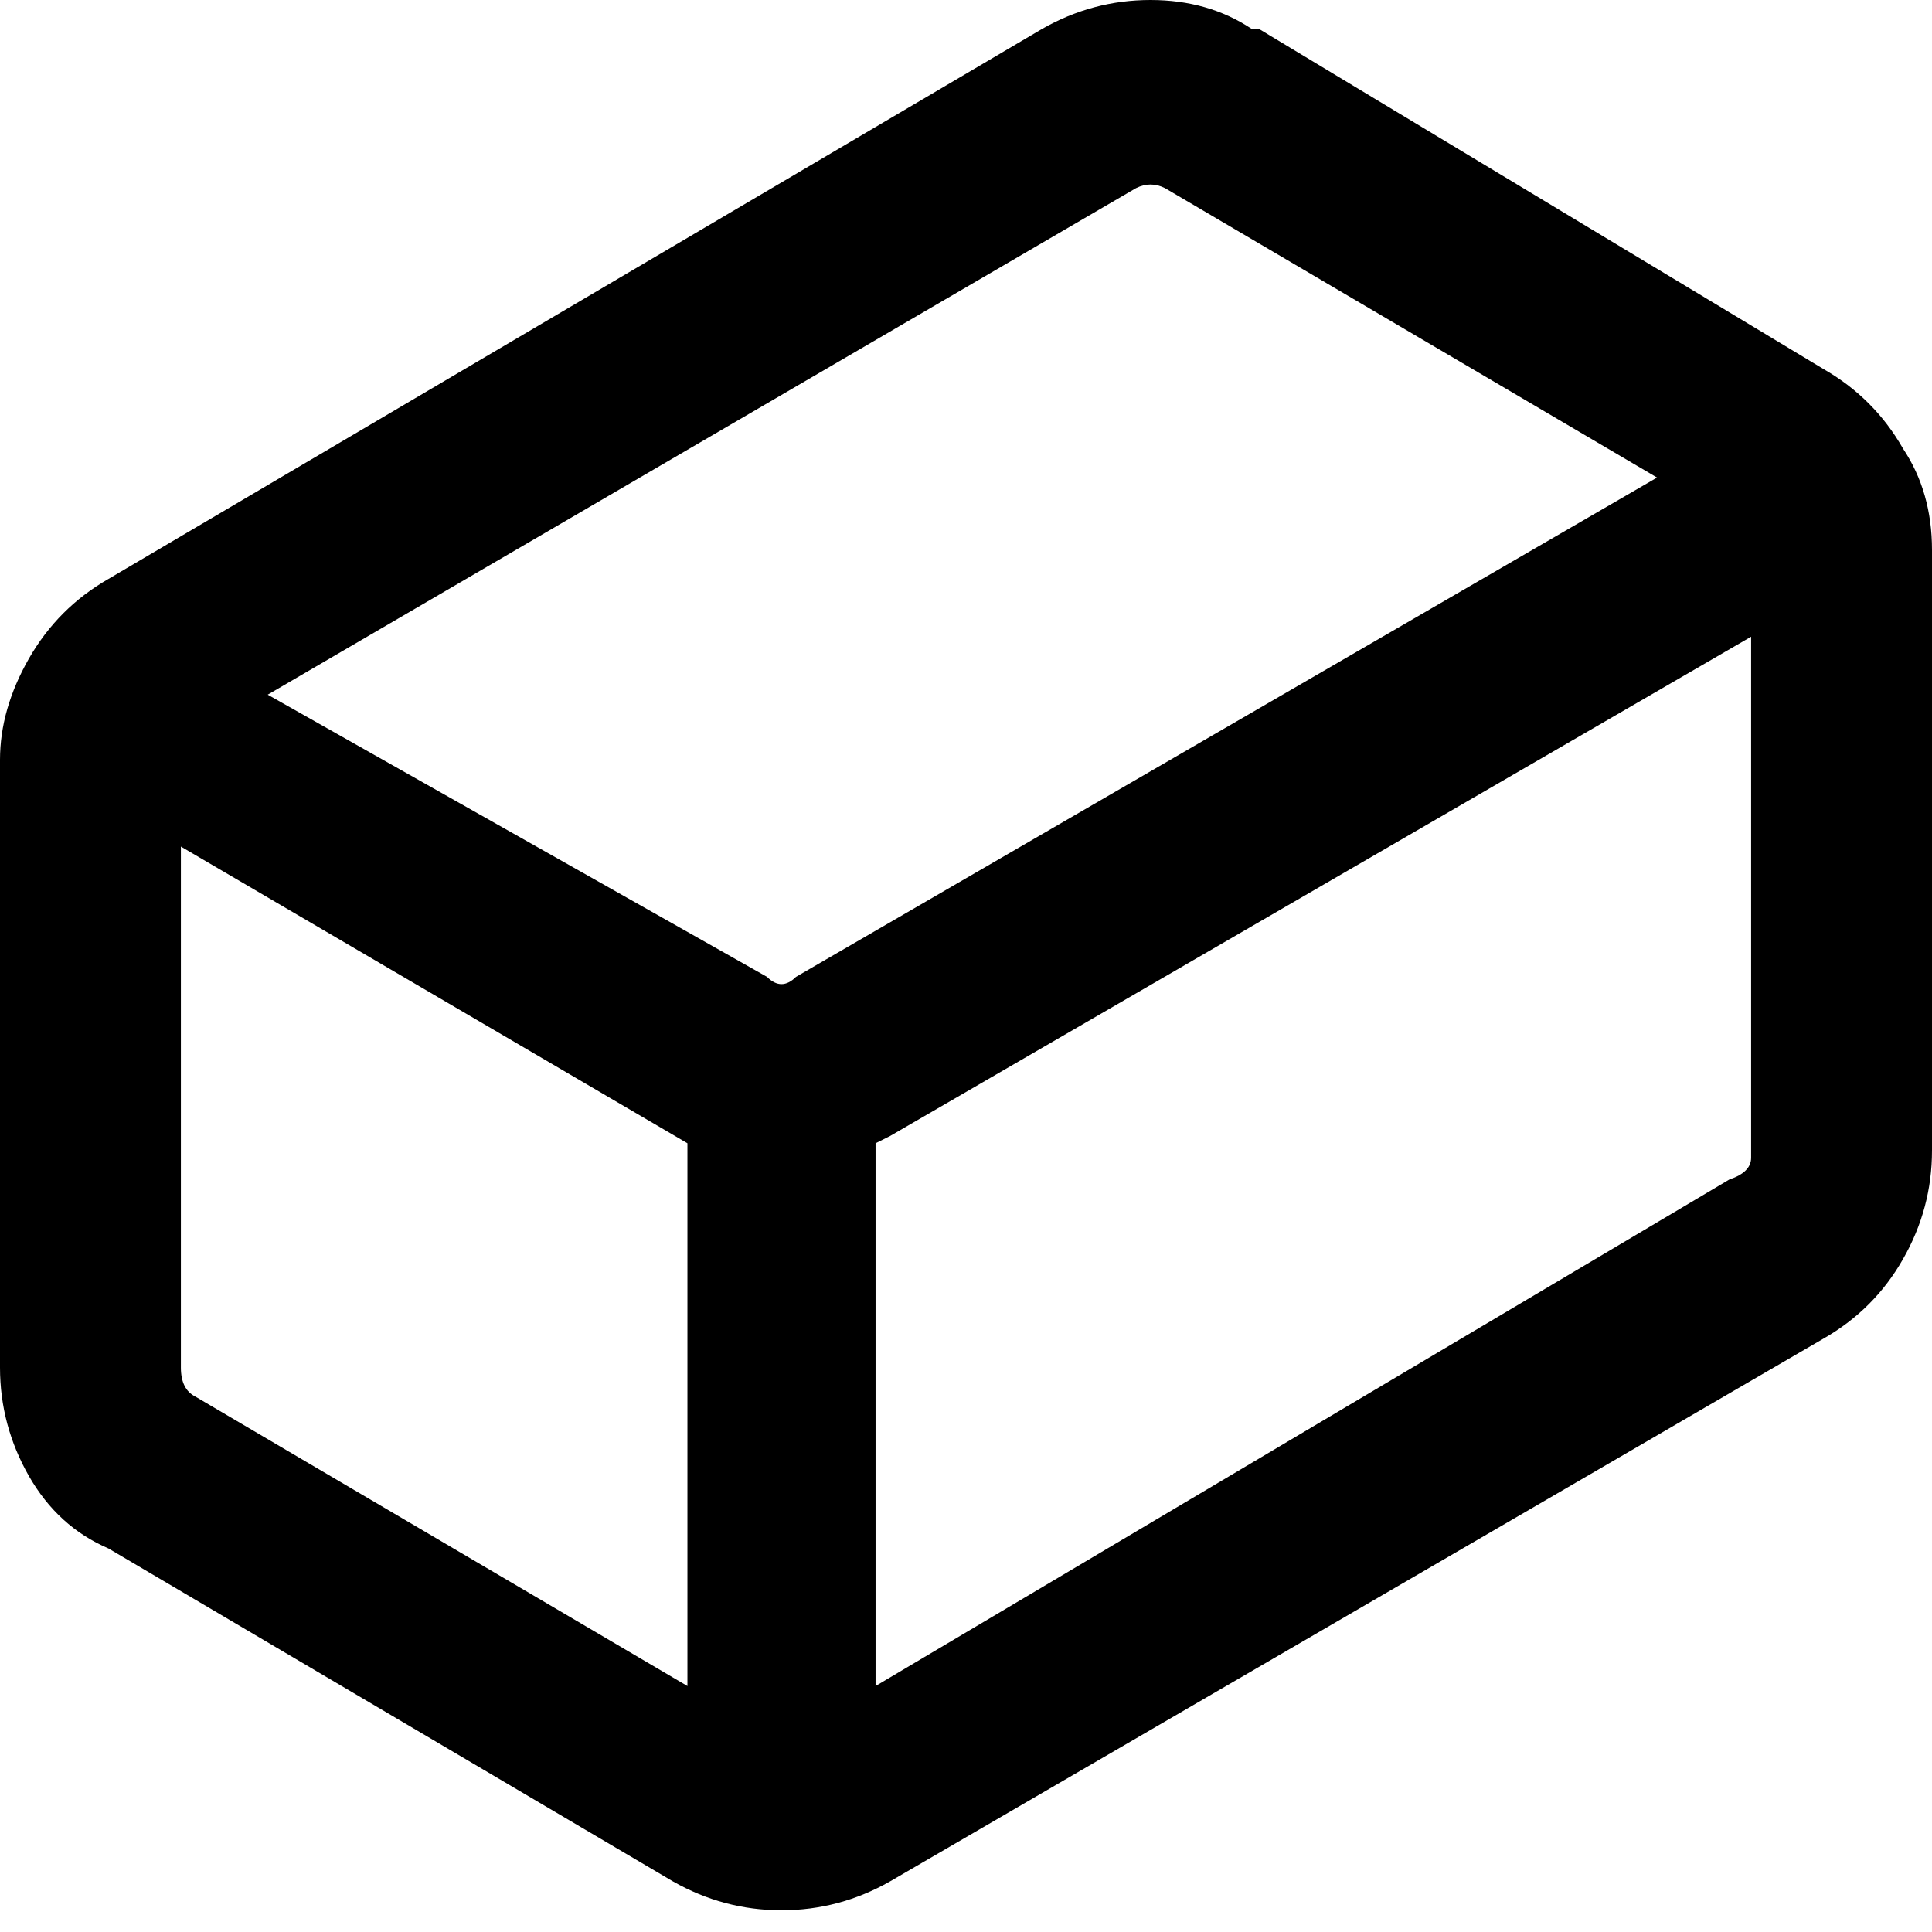
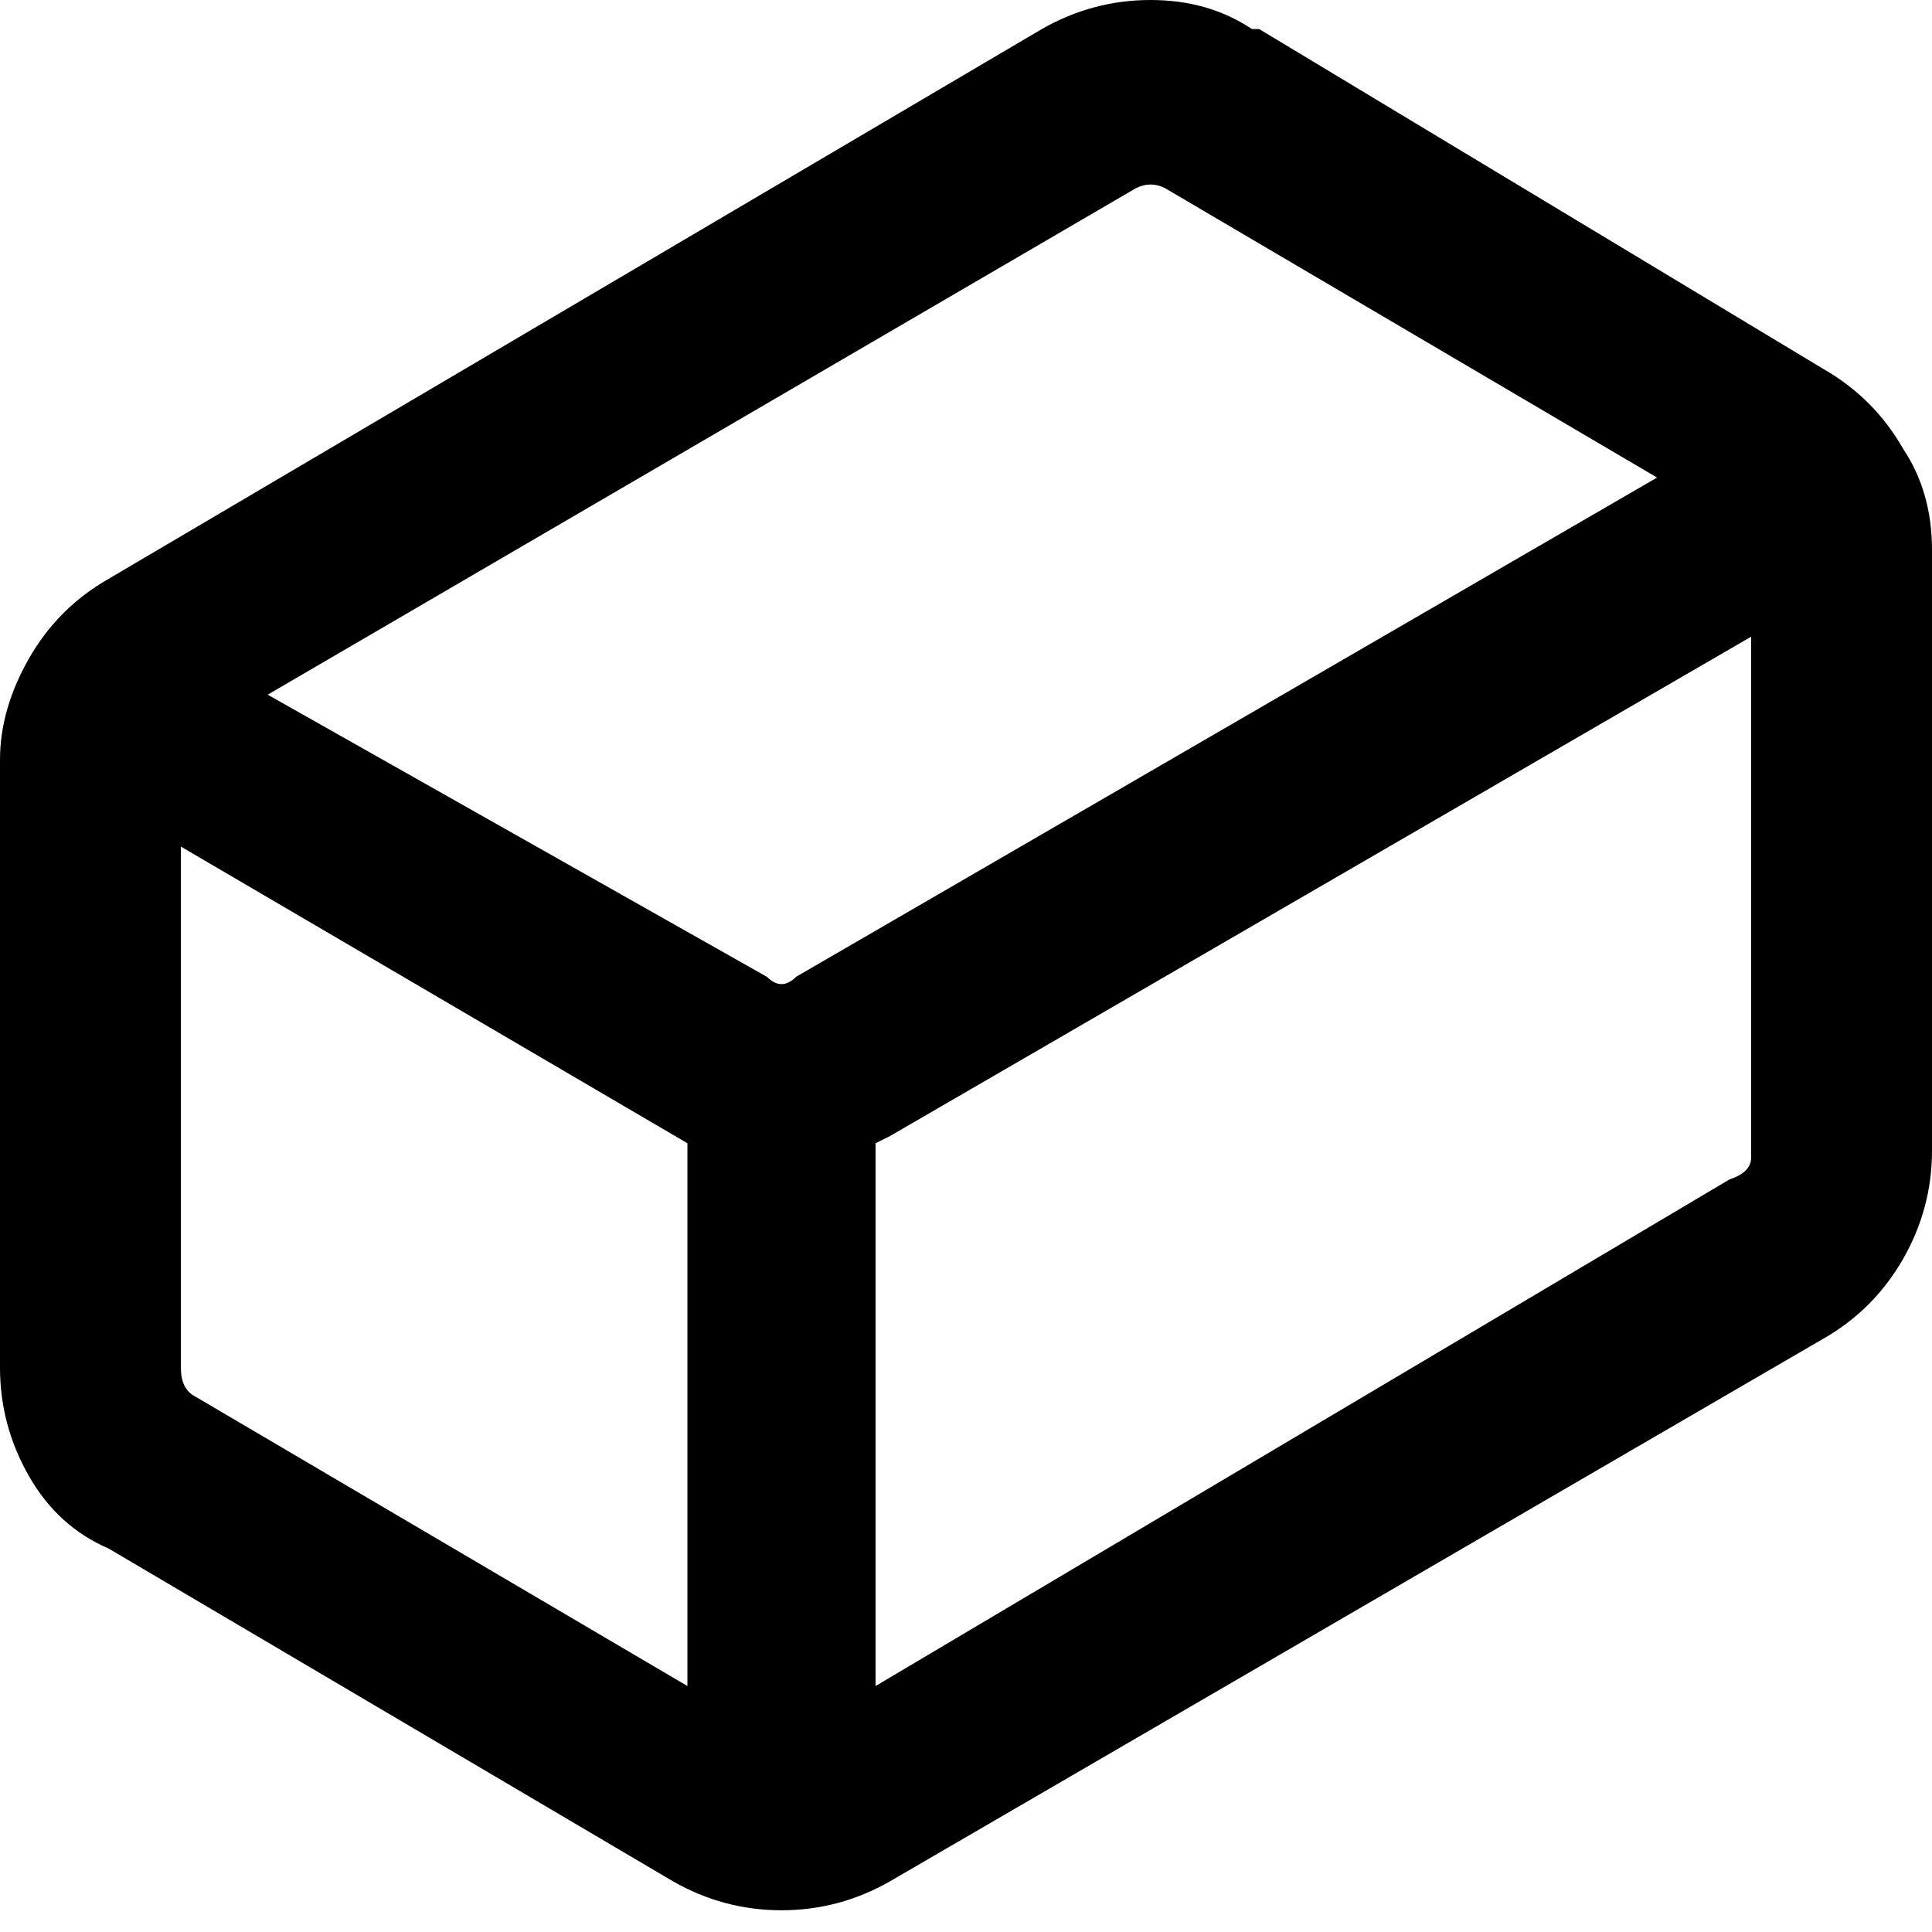
- <svg xmlns="http://www.w3.org/2000/svg" width="16" height="16" viewBox="0 0 16 16" fill="none">
-   <path fill-rule="evenodd" clip-rule="evenodd" d="M15.101 3.056L10.427 0.24H10.367C10.127 0.08 9.848 0 9.528 0C9.208 0 8.909 0.08 8.629 0.24L0.899 4.794C0.619 4.954 0.4 5.174 0.24 5.453C0.08 5.733 0 6.012 0 6.292V11.326C0 11.645 0.08 11.945 0.24 12.225C0.4 12.504 0.619 12.704 0.899 12.824L5.573 15.581C5.853 15.74 6.152 15.82 6.472 15.82C6.792 15.82 7.091 15.74 7.371 15.581L15.101 11.086C15.381 10.926 15.601 10.707 15.76 10.427C15.92 10.147 16 9.848 16 9.528V4.554C16 4.235 15.92 3.955 15.76 3.715C15.601 3.436 15.381 3.216 15.101 3.056ZM2.217 5.753L9.408 1.558C9.488 1.518 9.568 1.518 9.648 1.558L13.723 3.955L6.592 8.09C6.512 8.17 6.432 8.17 6.352 8.09L2.217 5.753ZM5.693 13.963L1.618 11.566C1.538 11.526 1.498 11.446 1.498 11.326V7.011L5.693 9.468V13.963ZM7.251 9.468L7.371 9.408L14.502 5.273V9.588C14.502 9.668 14.442 9.728 14.322 9.768L7.251 13.963V9.468Z" fill="black" />
+ <svg xmlns="http://www.w3.org/2000/svg" viewBox="0 0 16 16" fill="none" width="32" height="32">
+   <path fill="currentColor" clip-rule="evenodd" d="M15.101 3.056 10.427 0.24l-0.06 0C10.127 0.08 9.848 0 9.528 0 9.209 0 8.909 0.08 8.629 0.24L0.899 4.794C0.619 4.954 0.4 5.173 0.24 5.453 0.08 5.733 0 6.013 0 6.292v5.034c0 0.32 0.08 0.619 0.24 0.899 0.16 0.28 0.38 0.479 0.659 0.599l4.674 2.756c0.28 0.16 0.579 0.24 0.899 0.24 0.32 0 0.619-0.08 0.899-0.24l7.73-4.494c0.28-0.16 0.499-0.38 0.659-0.659C15.92 10.147 16 9.848 16 9.528V4.554c0-0.32-0.08-0.599-0.24-0.839-0.16-0.28-0.38-0.499-0.659-0.659zM2.217 5.753l7.191-4.195c0.08-0.04 0.16-0.04 0.24 0l4.075 2.397-7.131 4.135c-0.08 0.08-0.16 0.08-0.24 0zM5.693 13.963 1.618 11.566c-0.08-0.04-0.12-0.12-0.12-0.24l0-4.315 4.195 2.457zM7.251 9.468l0.12-0.06 7.131-4.135V9.588c0 0.08-0.06 0.14-0.18 0.18l-7.071 4.195z" fill-rule="evenodd" />
</svg>
